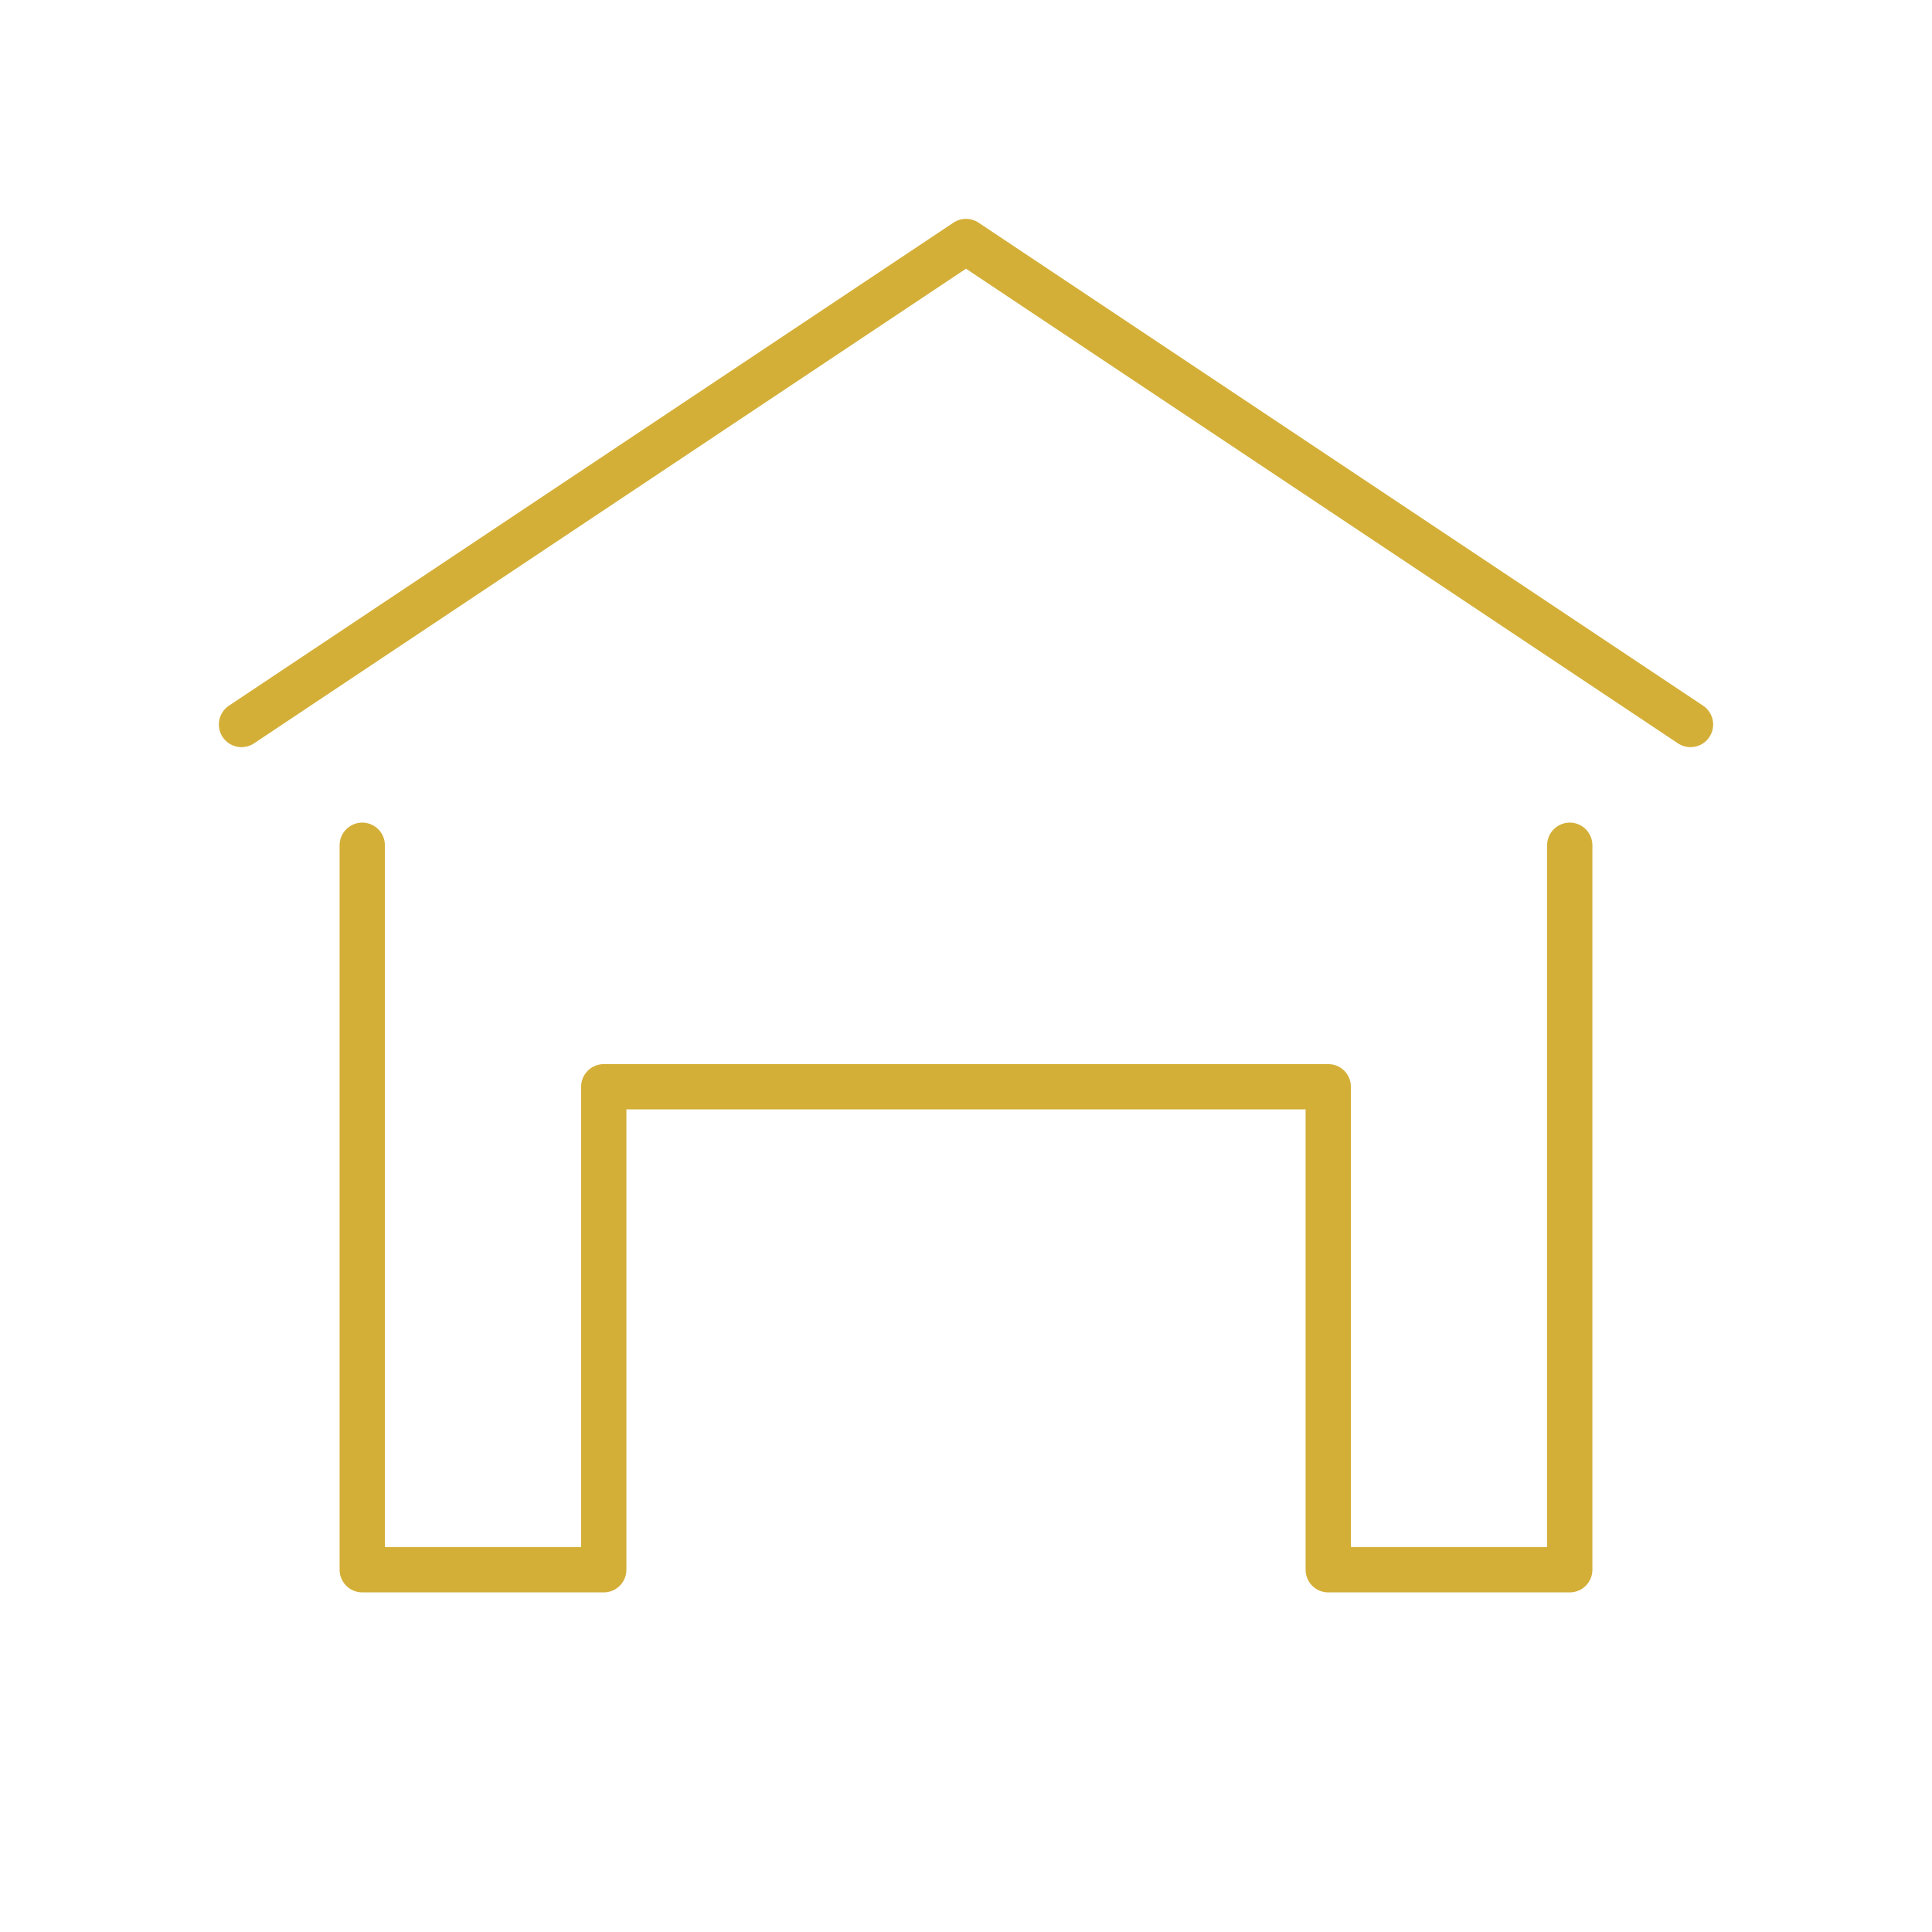
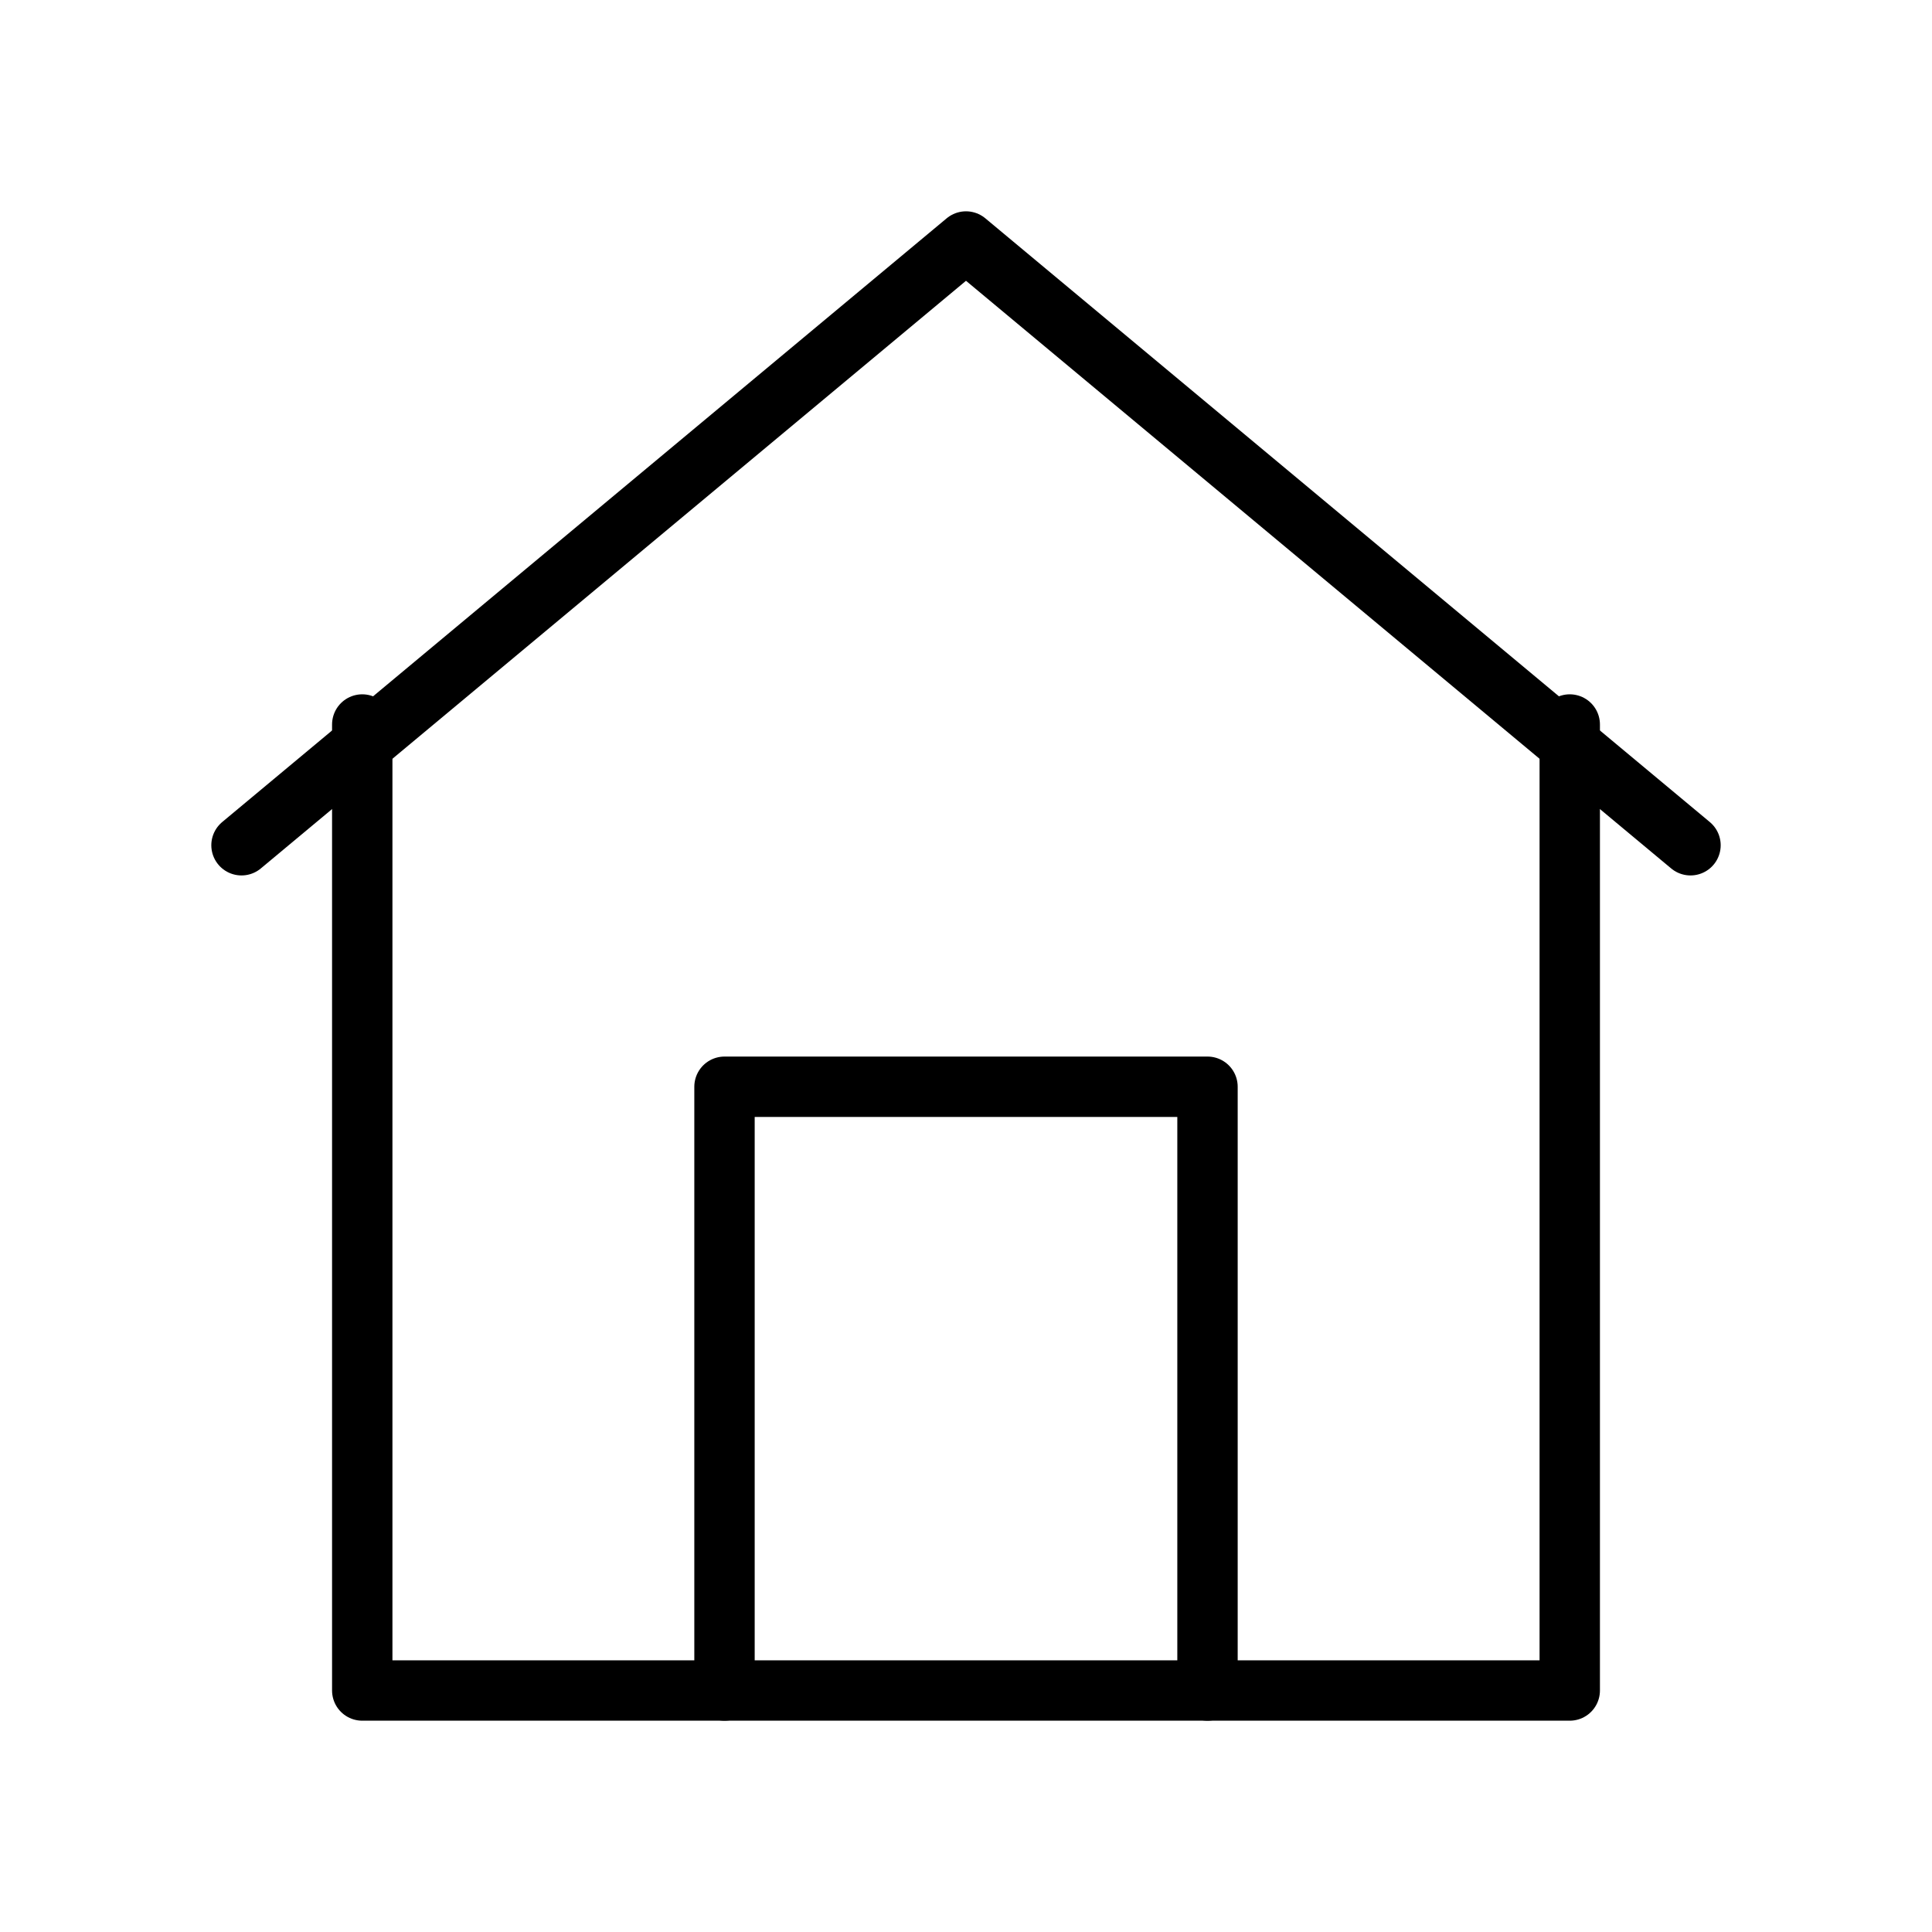
- <svg xmlns="http://www.w3.org/2000/svg" viewBox="0 0 64 64" fill="none" stroke="#D4AF37" stroke-width="1.5" stroke-linecap="round" stroke-linejoin="round">
-   <path d="M8 24l24-16 24 16" />
-   <path d="M12 28v24h8V36h24v16h8V28" />
+ <svg xmlns="http://www.w3.org/2000/svg" viewBox="0 0 64 64" fill="none" stroke="currentColor" stroke-width="2" stroke-linecap="round" stroke-linejoin="round">
+   <path d="M8 28L32 8l24 20" />
+   <path d="M12 24v32h40V24" />
+   <path d="M24 56V36h16v20" />
</svg>
